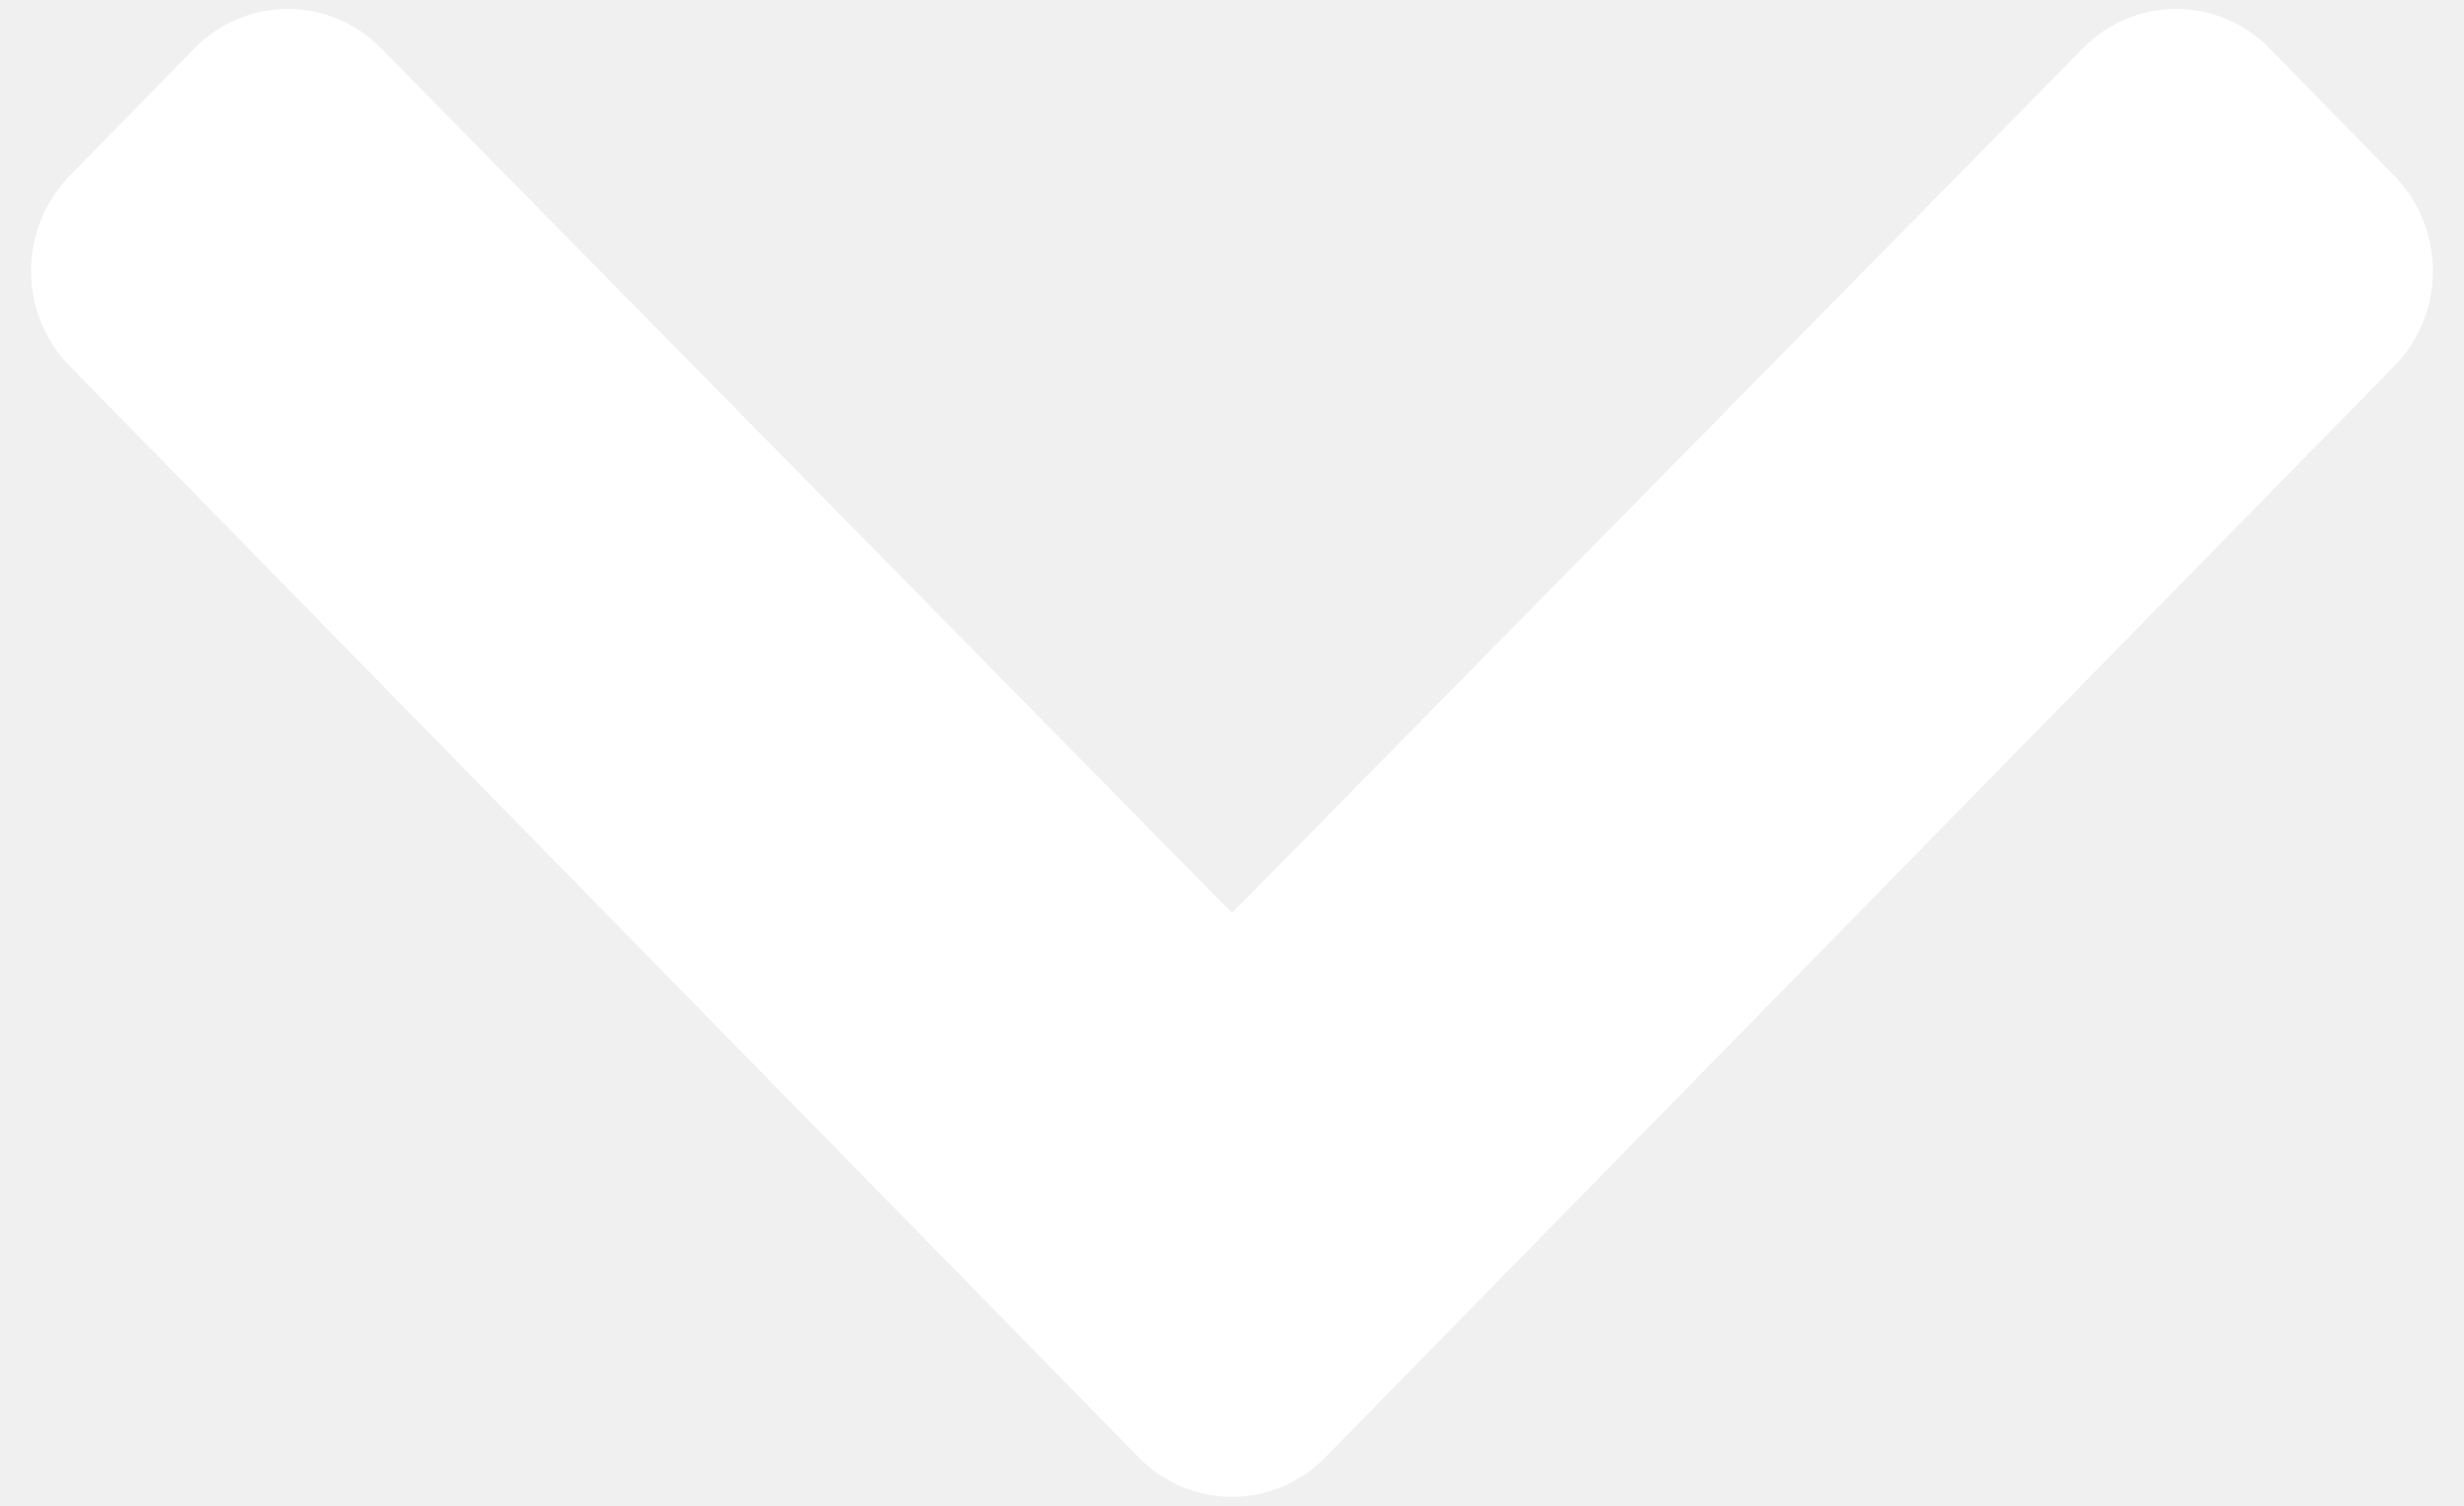
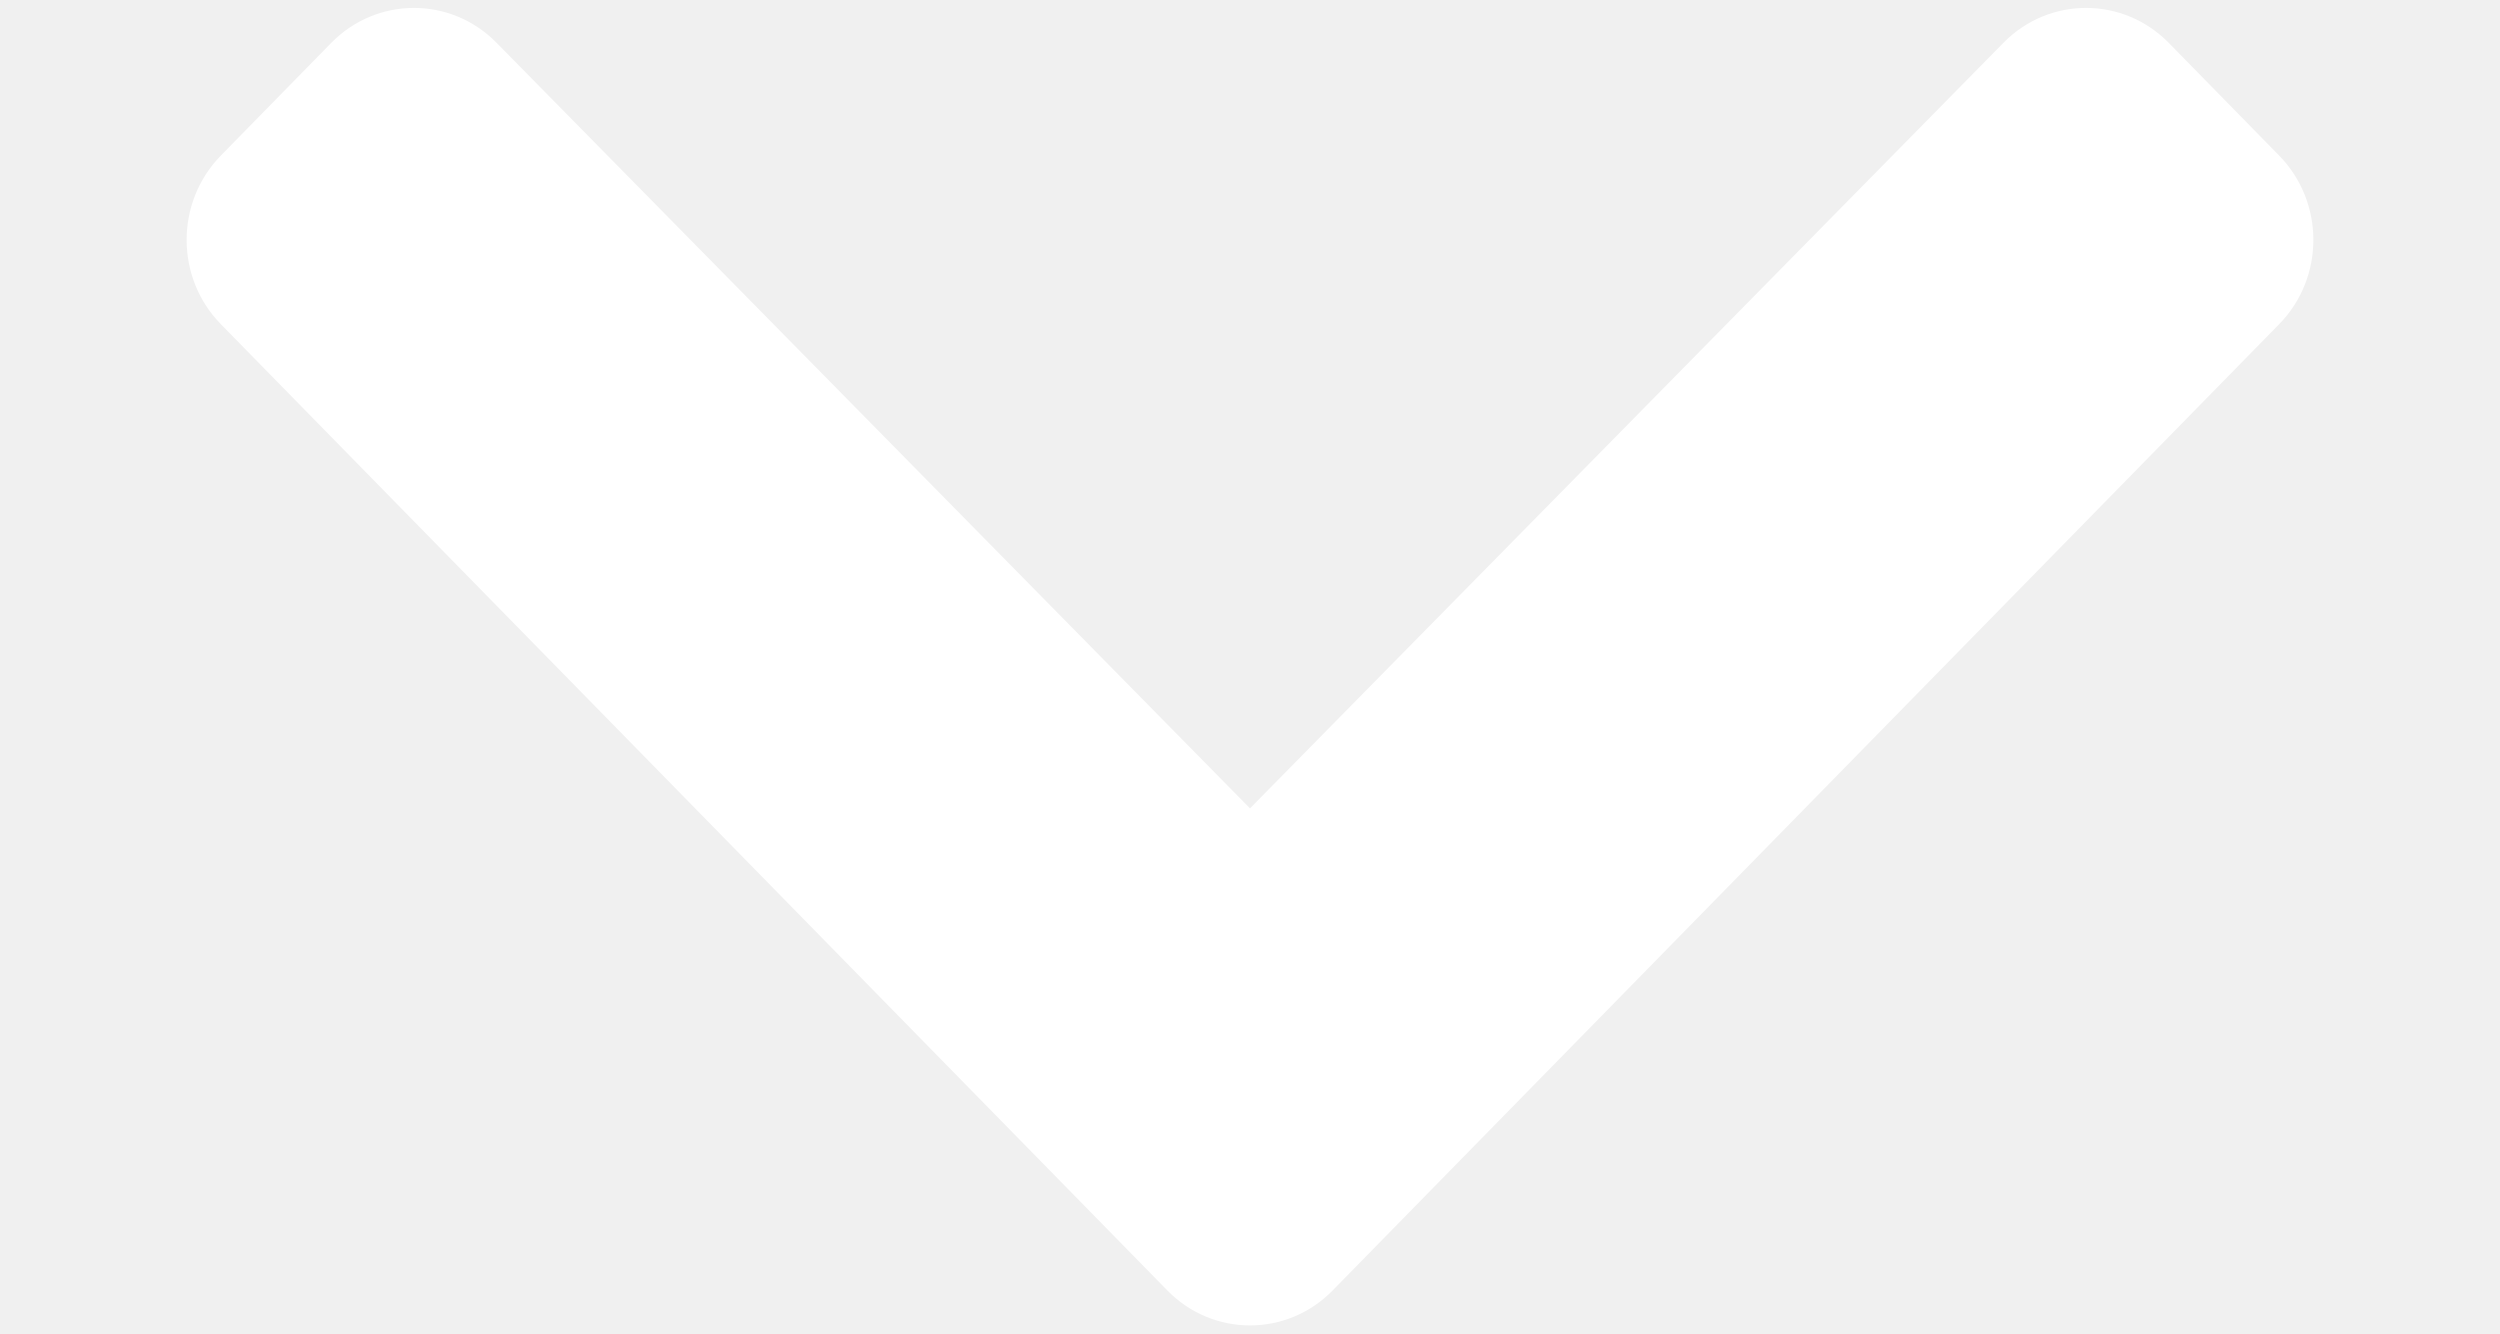
- <svg xmlns="http://www.w3.org/2000/svg" width="18" height="11" viewBox="0 0 18 11" fill="none">
+ <svg xmlns="http://www.w3.org/2000/svg" width="15" height="8" viewBox="0 0 18 11" fill="none">
  <path d="M8.318 10.646L0.51 2.675C0.133 2.291 0.133 1.668 0.51 1.283L1.42 0.354C1.796 -0.03 2.406 -0.031 2.783 0.352L9 6.669L15.217 0.352C15.594 -0.031 16.204 -0.03 16.58 0.354L17.49 1.283C17.867 1.668 17.867 2.291 17.49 2.675L9.682 10.646C9.305 11.031 8.695 11.031 8.318 10.646Z" fill="white" />
</svg>
